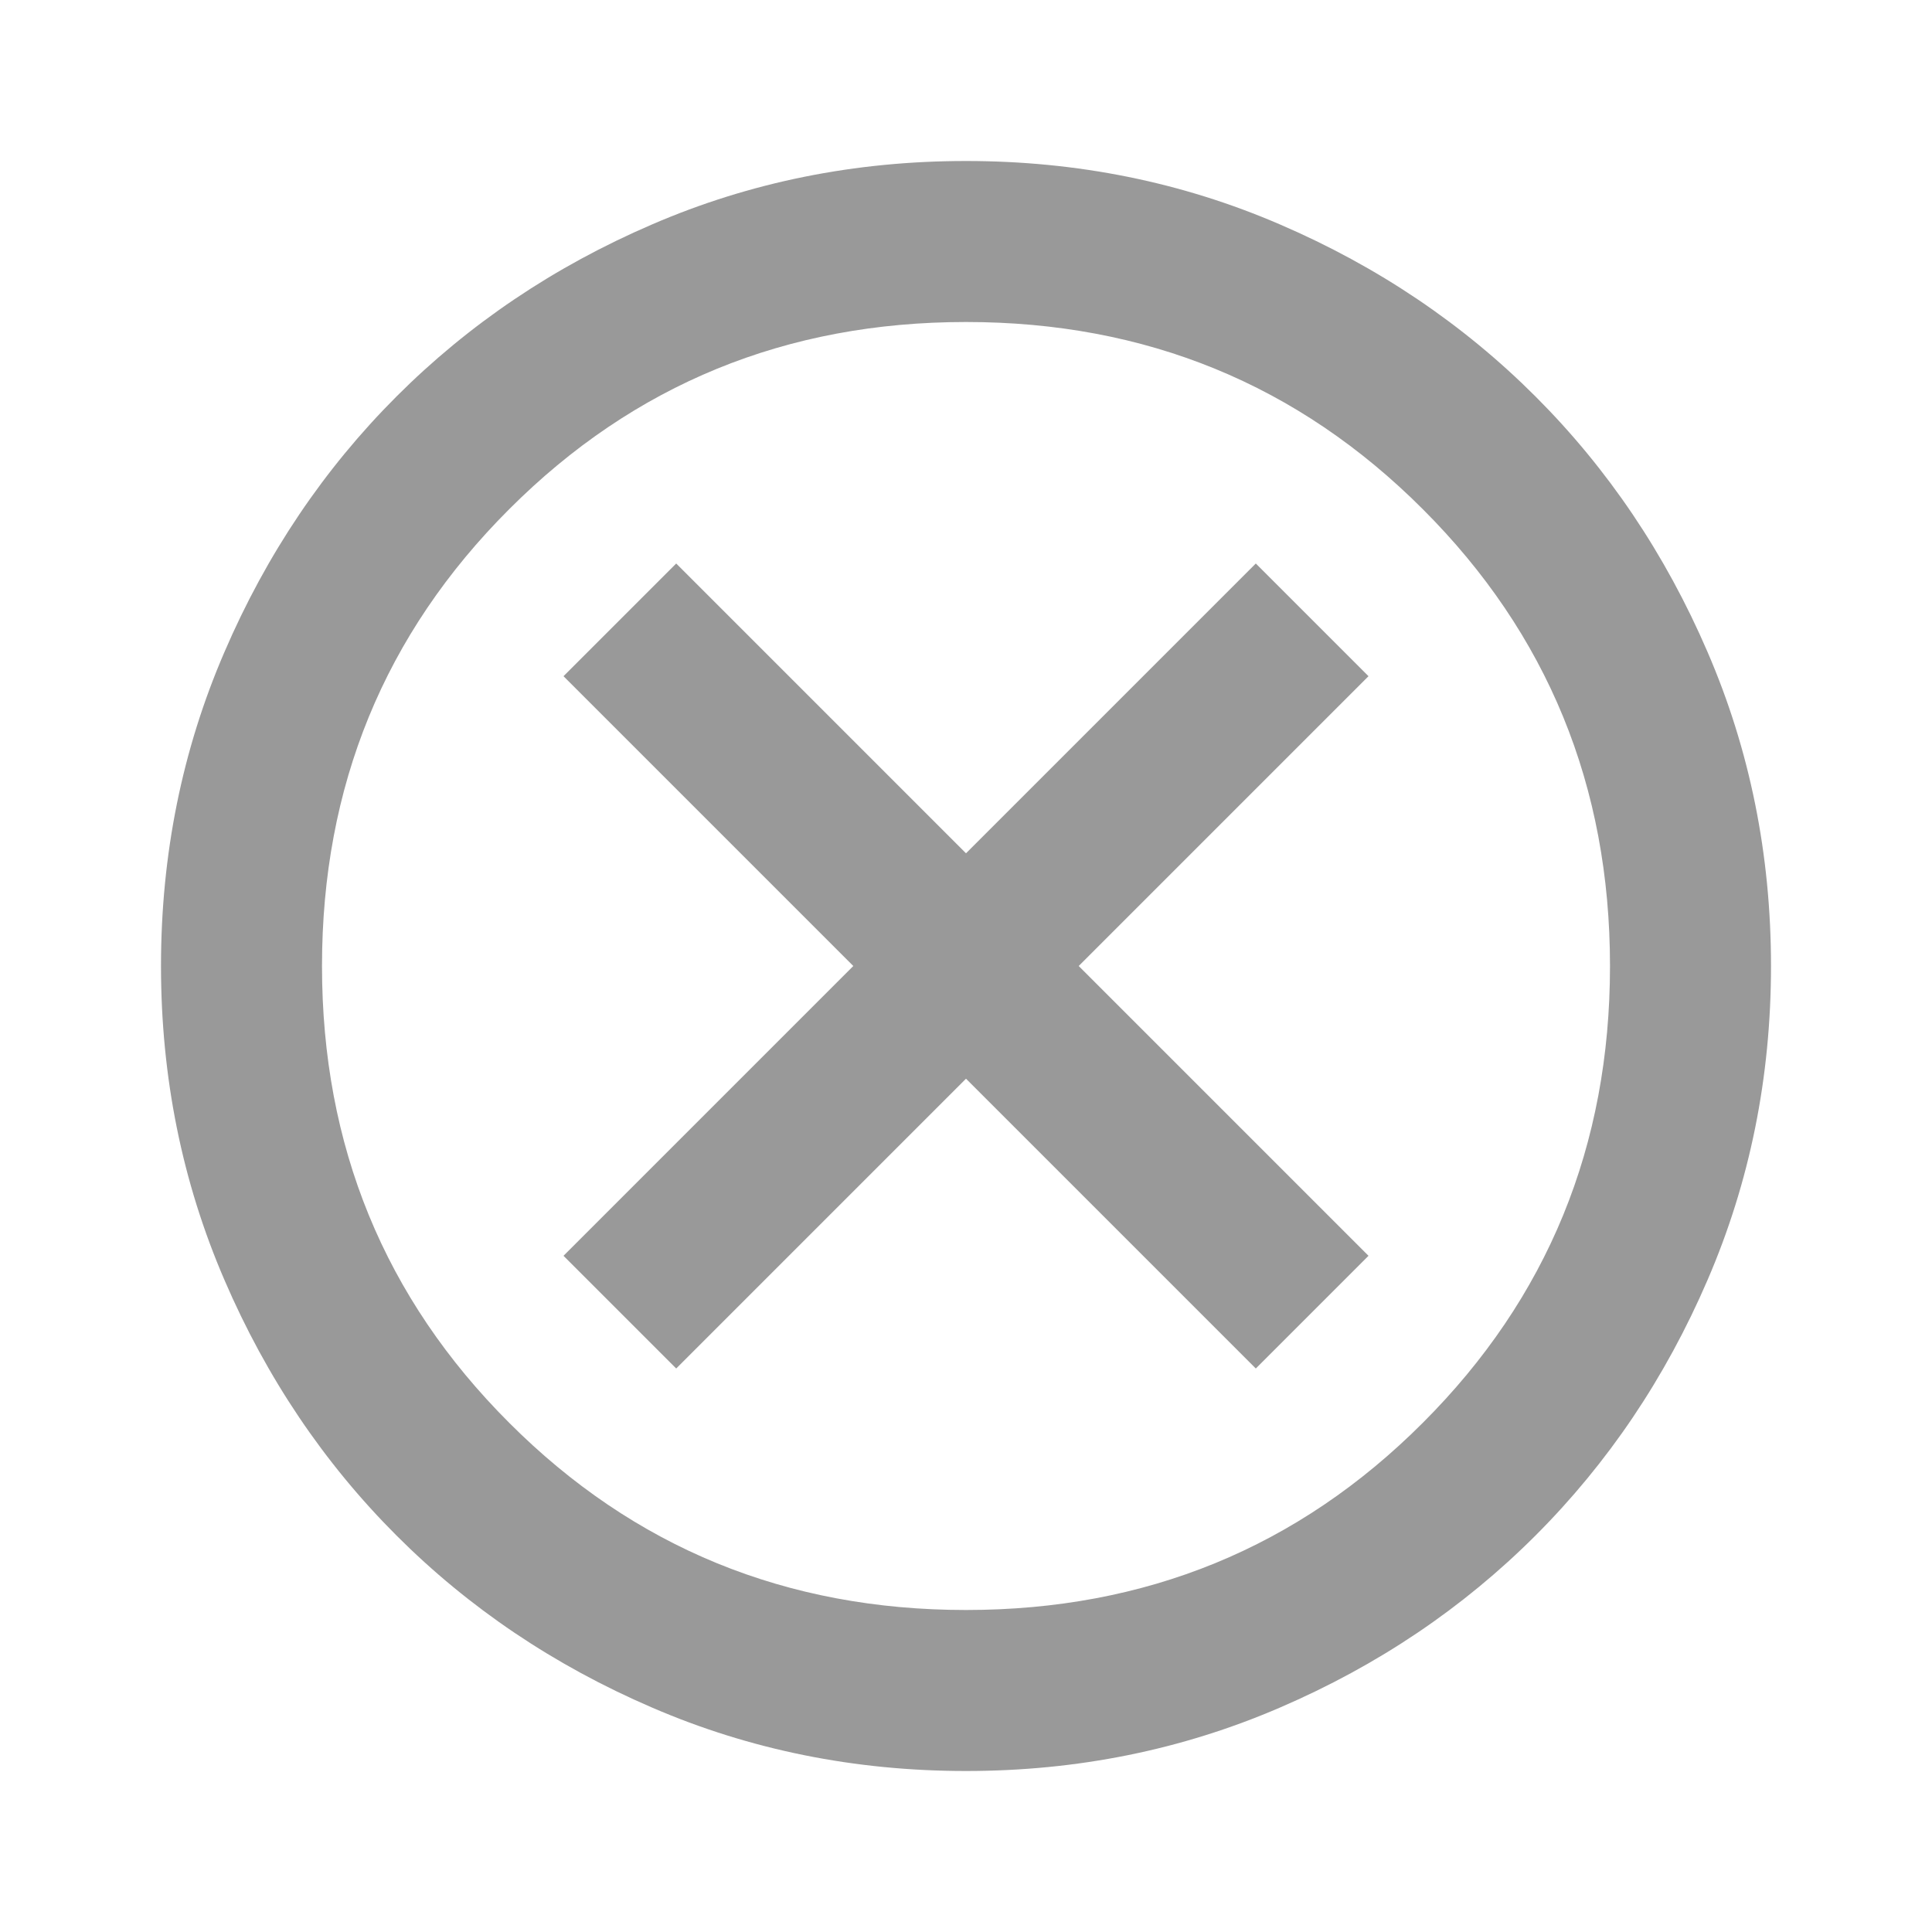
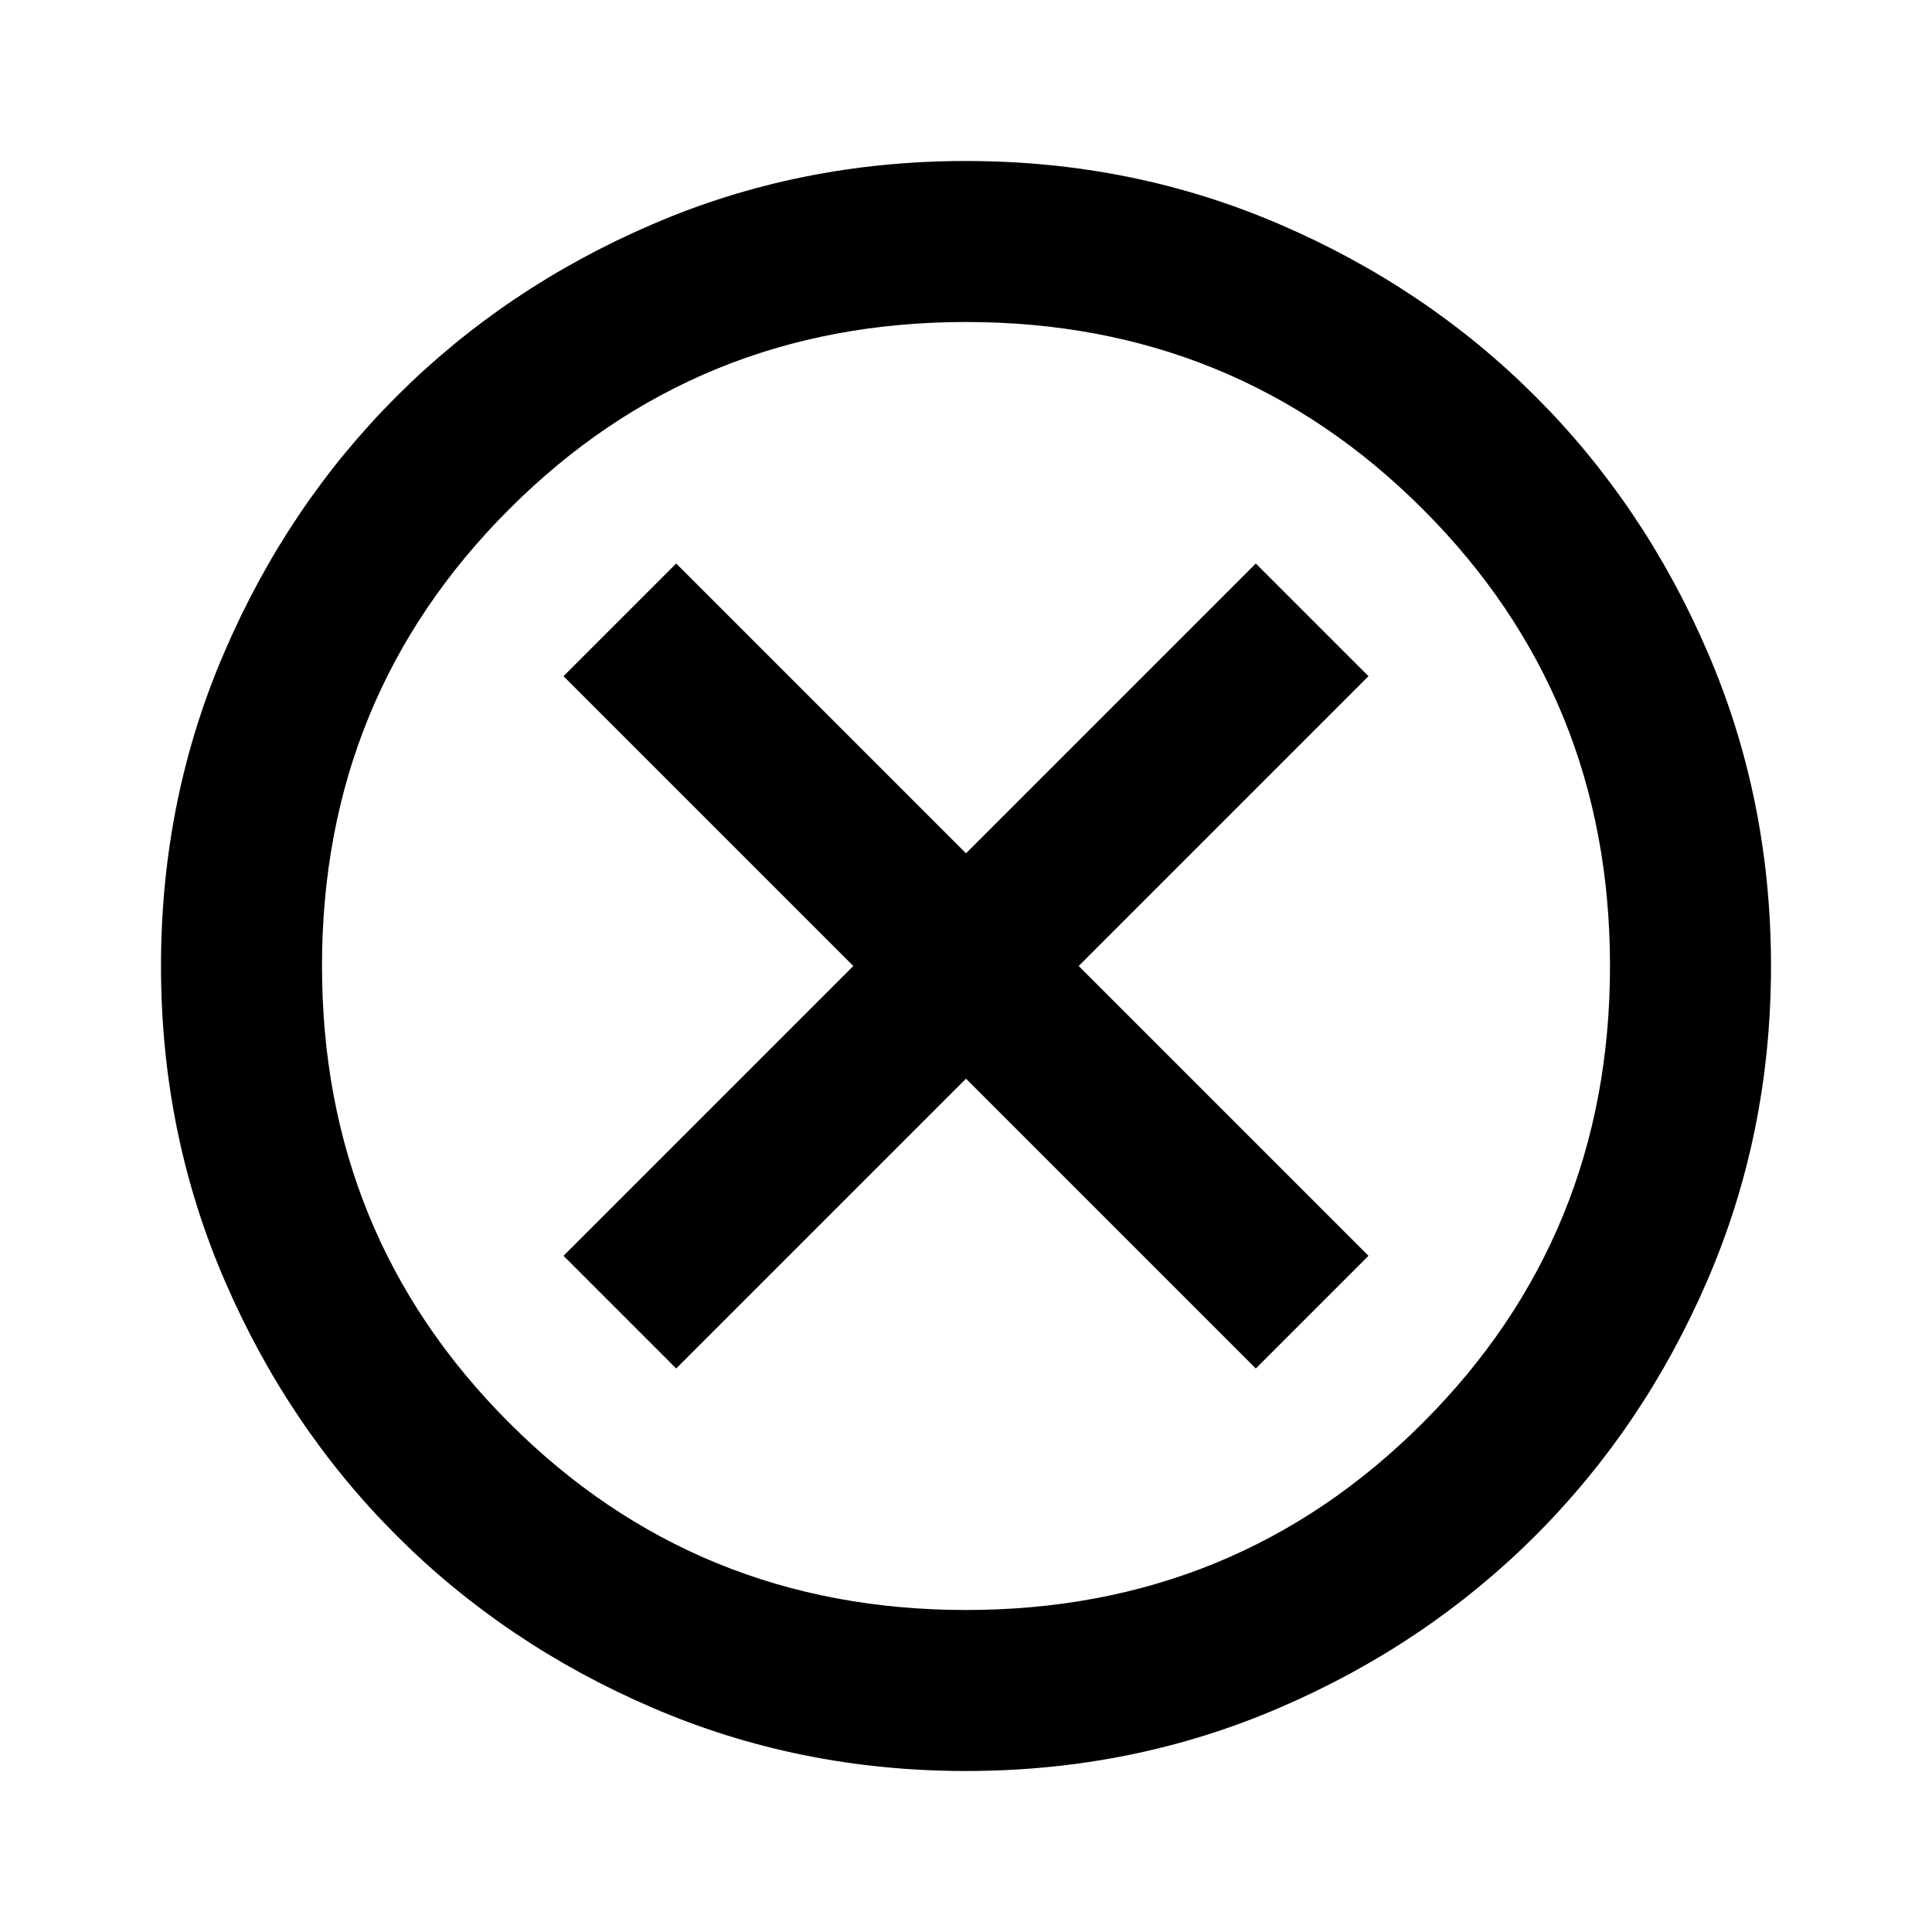
<svg xmlns="http://www.w3.org/2000/svg" width="18" height="18" viewBox="0 0 18 18" fill="none">
-   <path d="M6.3 12.75L9 10.05L11.7 12.75L12.75 11.7L10.05 9L12.75 6.3L11.7 5.25L9 7.95L6.3 5.25L5.25 6.3L7.95 9L5.25 11.7L6.3 12.75ZM9 16.5C7.963 16.5 6.987 16.303 6.075 15.909C5.162 15.516 4.369 14.981 3.694 14.306C3.019 13.631 2.484 12.838 2.091 11.925C1.697 11.012 1.5 10.037 1.5 9C1.5 7.963 1.697 6.987 2.091 6.075C2.484 5.162 3.019 4.369 3.694 3.694C4.369 3.019 5.162 2.484 6.075 2.091C6.987 1.697 7.963 1.5 9 1.5C10.037 1.5 11.012 1.697 11.925 2.091C12.838 2.484 13.631 3.019 14.306 3.694C14.981 4.369 15.516 5.162 15.909 6.075C16.303 6.987 16.5 7.963 16.5 9C16.5 10.037 16.303 11.012 15.909 11.925C15.516 12.838 14.981 13.631 14.306 14.306C13.631 14.981 12.838 15.516 11.925 15.909C11.012 16.303 10.037 16.5 9 16.5ZM9 15C10.675 15 12.094 14.419 13.256 13.256C14.419 12.094 15 10.675 15 9C15 7.325 14.419 5.906 13.256 4.744C12.094 3.581 10.675 3 9 3C7.325 3 5.906 3.581 4.744 4.744C3.581 5.906 3 7.325 3 9C3 10.675 3.581 12.094 4.744 13.256C5.906 14.419 7.325 15 9 15Z" fill="#999999" />
+   <path d="M6.3 12.75L9 10.05L11.7 12.75L12.75 11.7L10.05 9L12.75 6.3L11.7 5.25L9 7.95L6.3 5.25L5.25 6.3L7.95 9L5.25 11.7L6.3 12.75ZM9 16.5C7.963 16.5 6.987 16.303 6.075 15.909C5.162 15.516 4.369 14.981 3.694 14.306C3.019 13.631 2.484 12.838 2.091 11.925C1.697 11.012 1.5 10.037 1.5 9C1.5 7.963 1.697 6.987 2.091 6.075C2.484 5.162 3.019 4.369 3.694 3.694C4.369 3.019 5.162 2.484 6.075 2.091C6.987 1.697 7.963 1.5 9 1.5C10.037 1.5 11.012 1.697 11.925 2.091C12.838 2.484 13.631 3.019 14.306 3.694C14.981 4.369 15.516 5.162 15.909 6.075C16.303 6.987 16.5 7.963 16.5 9C16.5 10.037 16.303 11.012 15.909 11.925C15.516 12.838 14.981 13.631 14.306 14.306C13.631 14.981 12.838 15.516 11.925 15.909C11.012 16.303 10.037 16.5 9 16.5ZM9 15C10.675 15 12.094 14.419 13.256 13.256C14.419 12.094 15 10.675 15 9C15 7.325 14.419 5.906 13.256 4.744C12.094 3.581 10.675 3 9 3C7.325 3 5.906 3.581 4.744 4.744C3.581 5.906 3 7.325 3 9C3 10.675 3.581 12.094 4.744 13.256C5.906 14.419 7.325 15 9 15Z" fill="currentColor" />
</svg>
